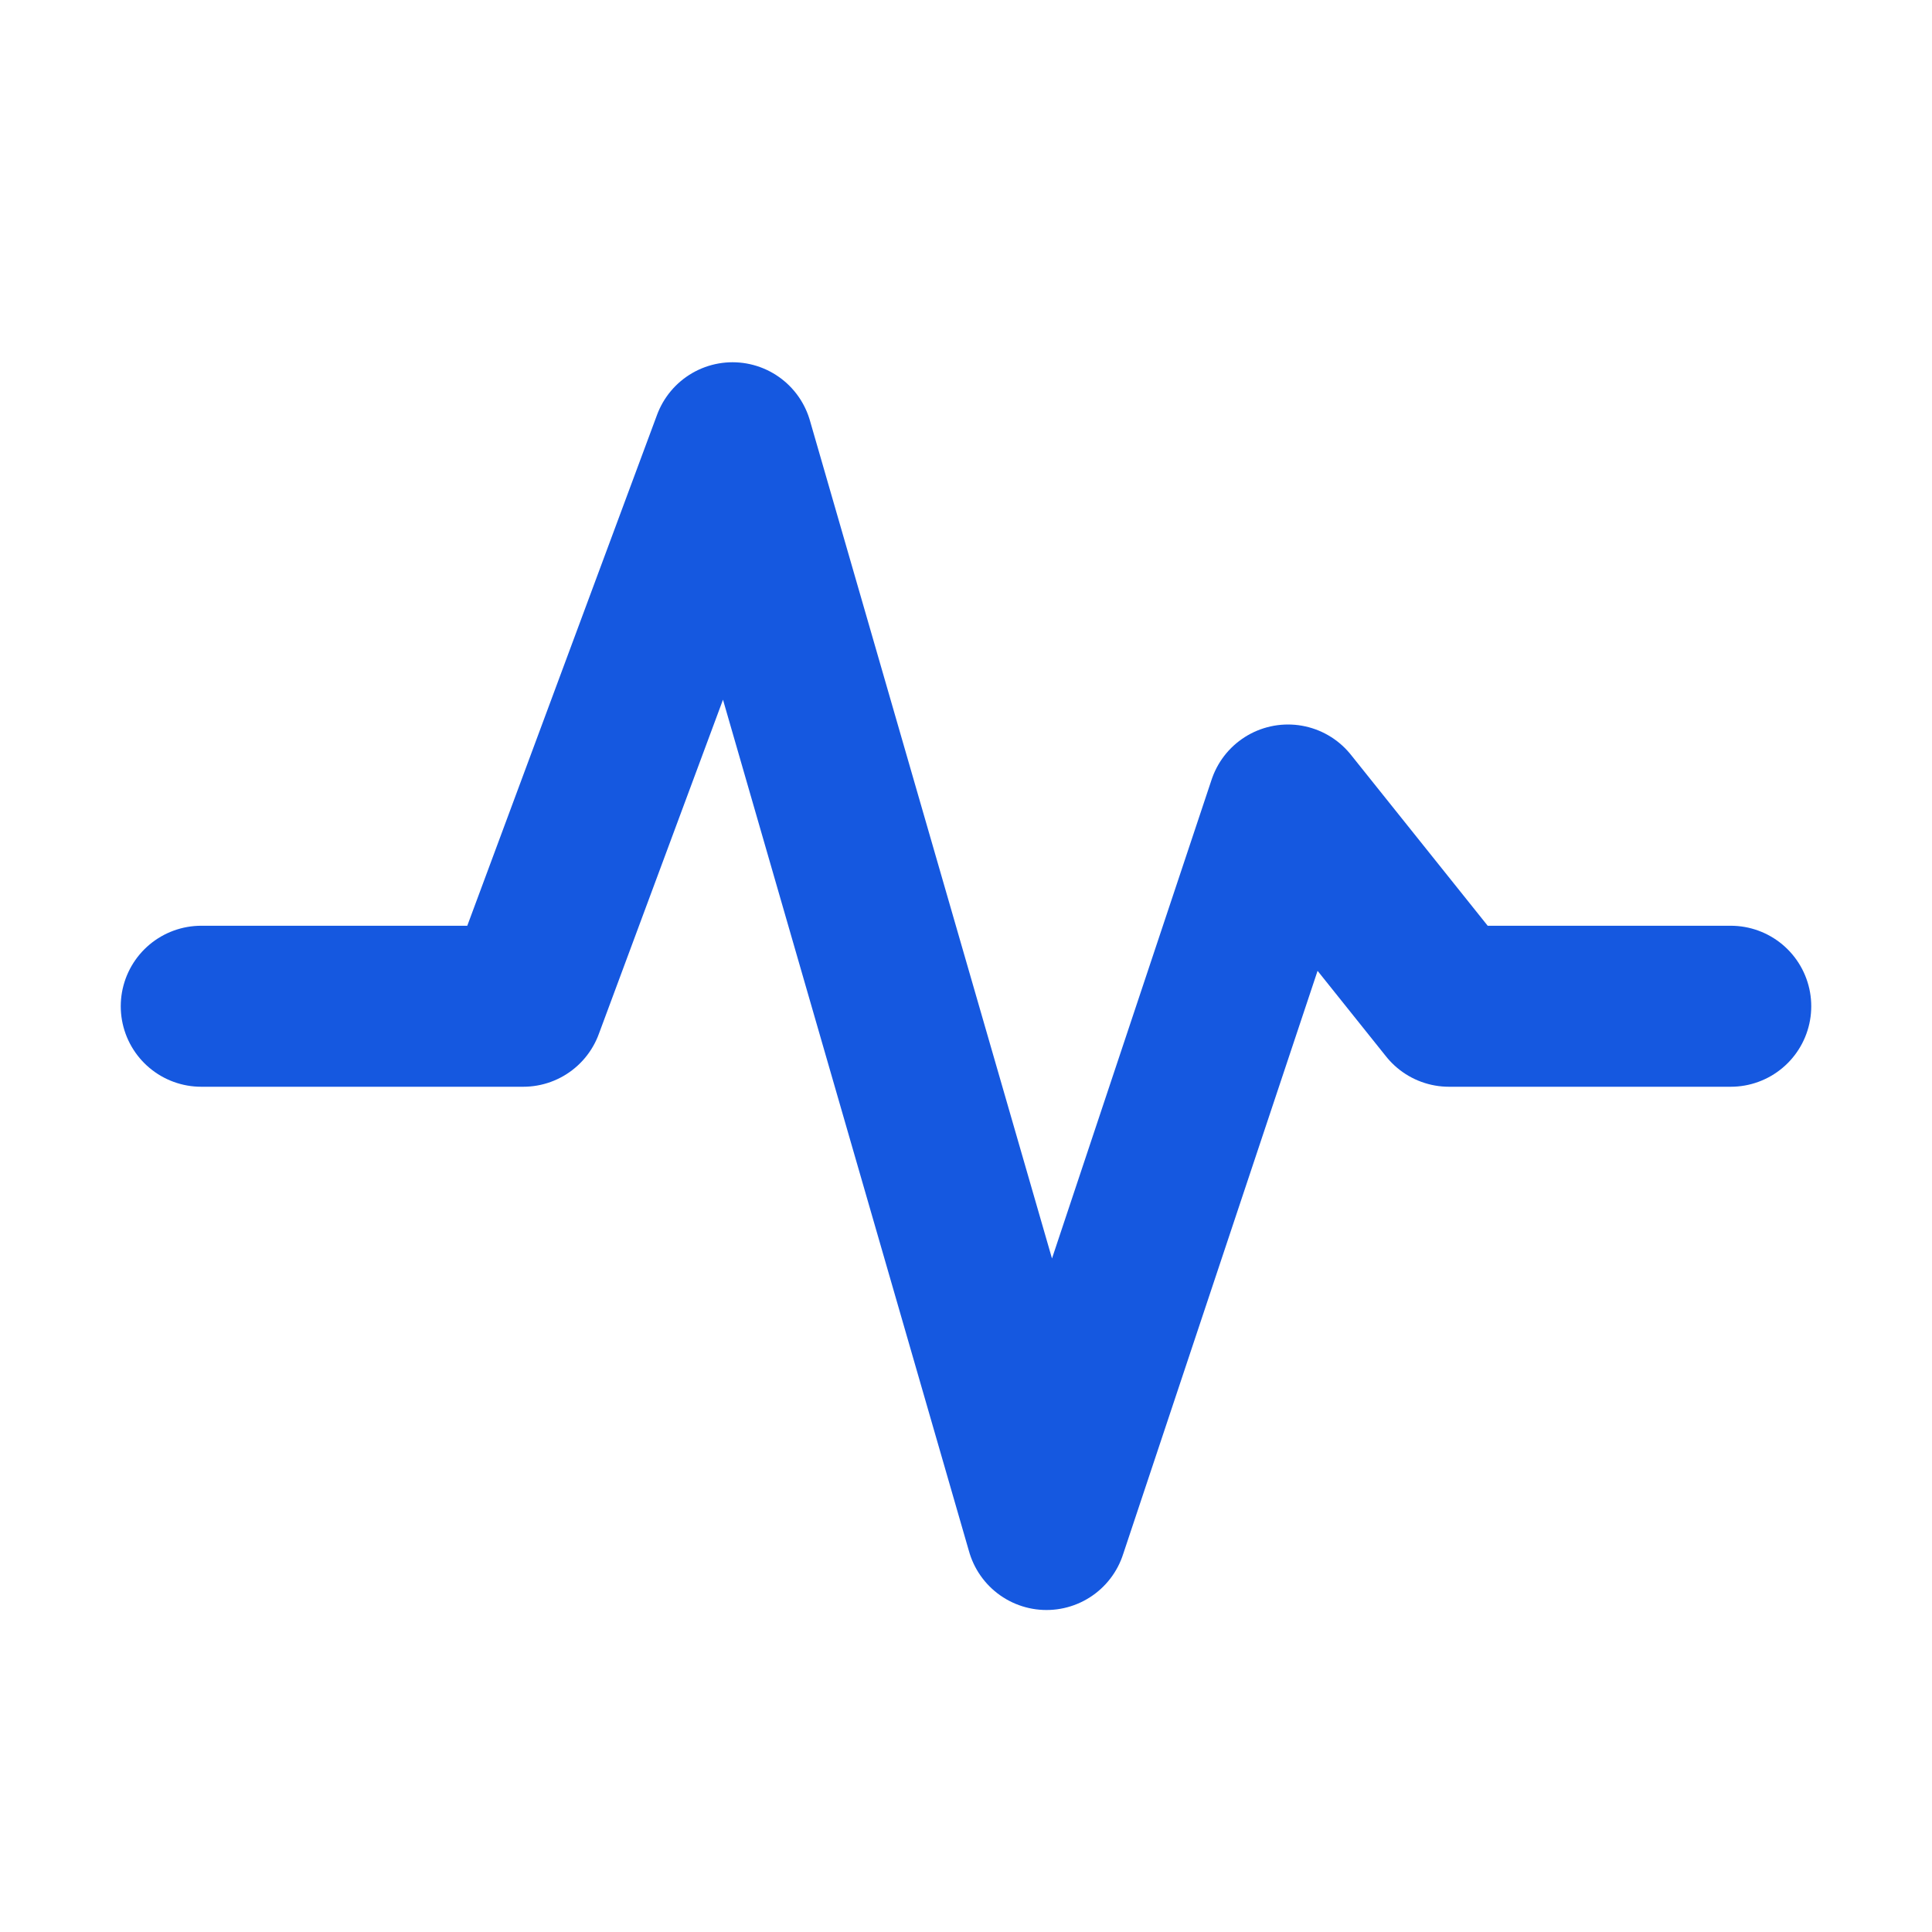
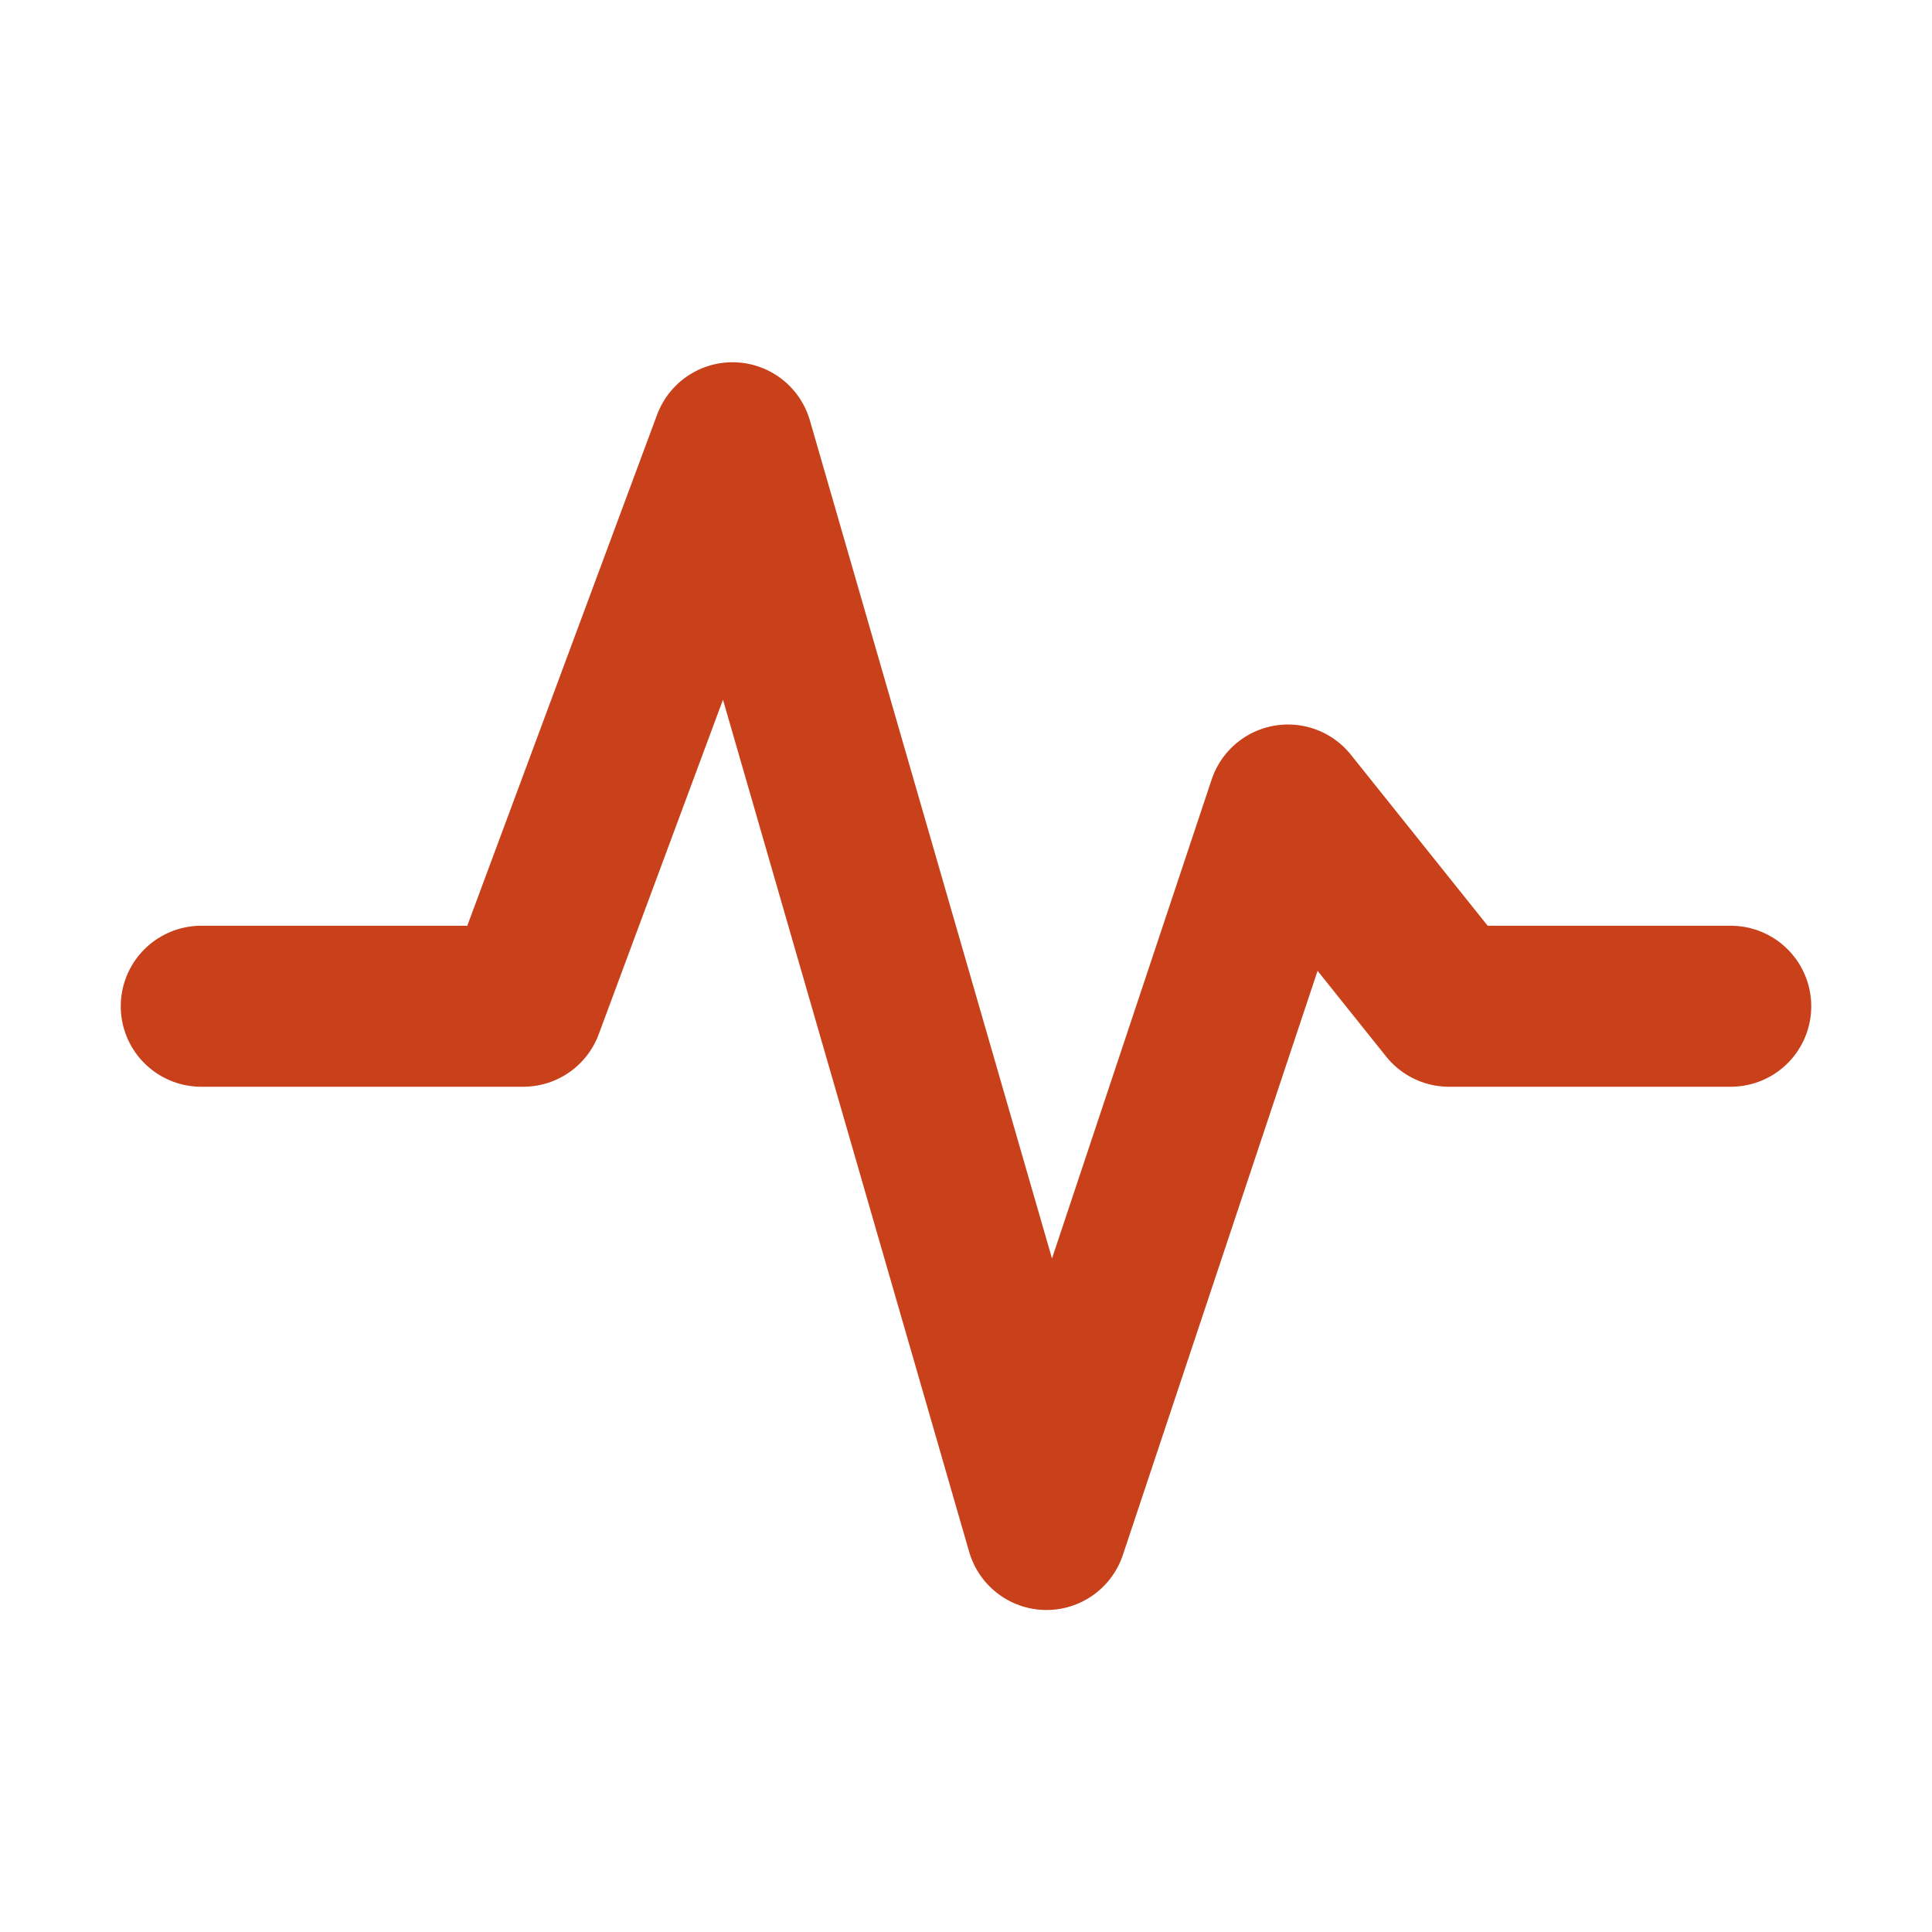
- <svg xmlns="http://www.w3.org/2000/svg" viewBox="0 0 24 24" width="24" height="24" fill="none" stroke="#1558e0" stroke-width="2" stroke-linecap="round" stroke-linejoin="round">
+ <svg xmlns="http://www.w3.org/2000/svg" viewBox="0 0 24 24" width="24" height="24" fill="none" stroke="#c9411a" stroke-width="2" stroke-linecap="round" stroke-linejoin="round">
  <path d="M2.5 12.5h4l2.6-7 3.9 13.5 3-9 2 2.5h3.5" />
</svg>
